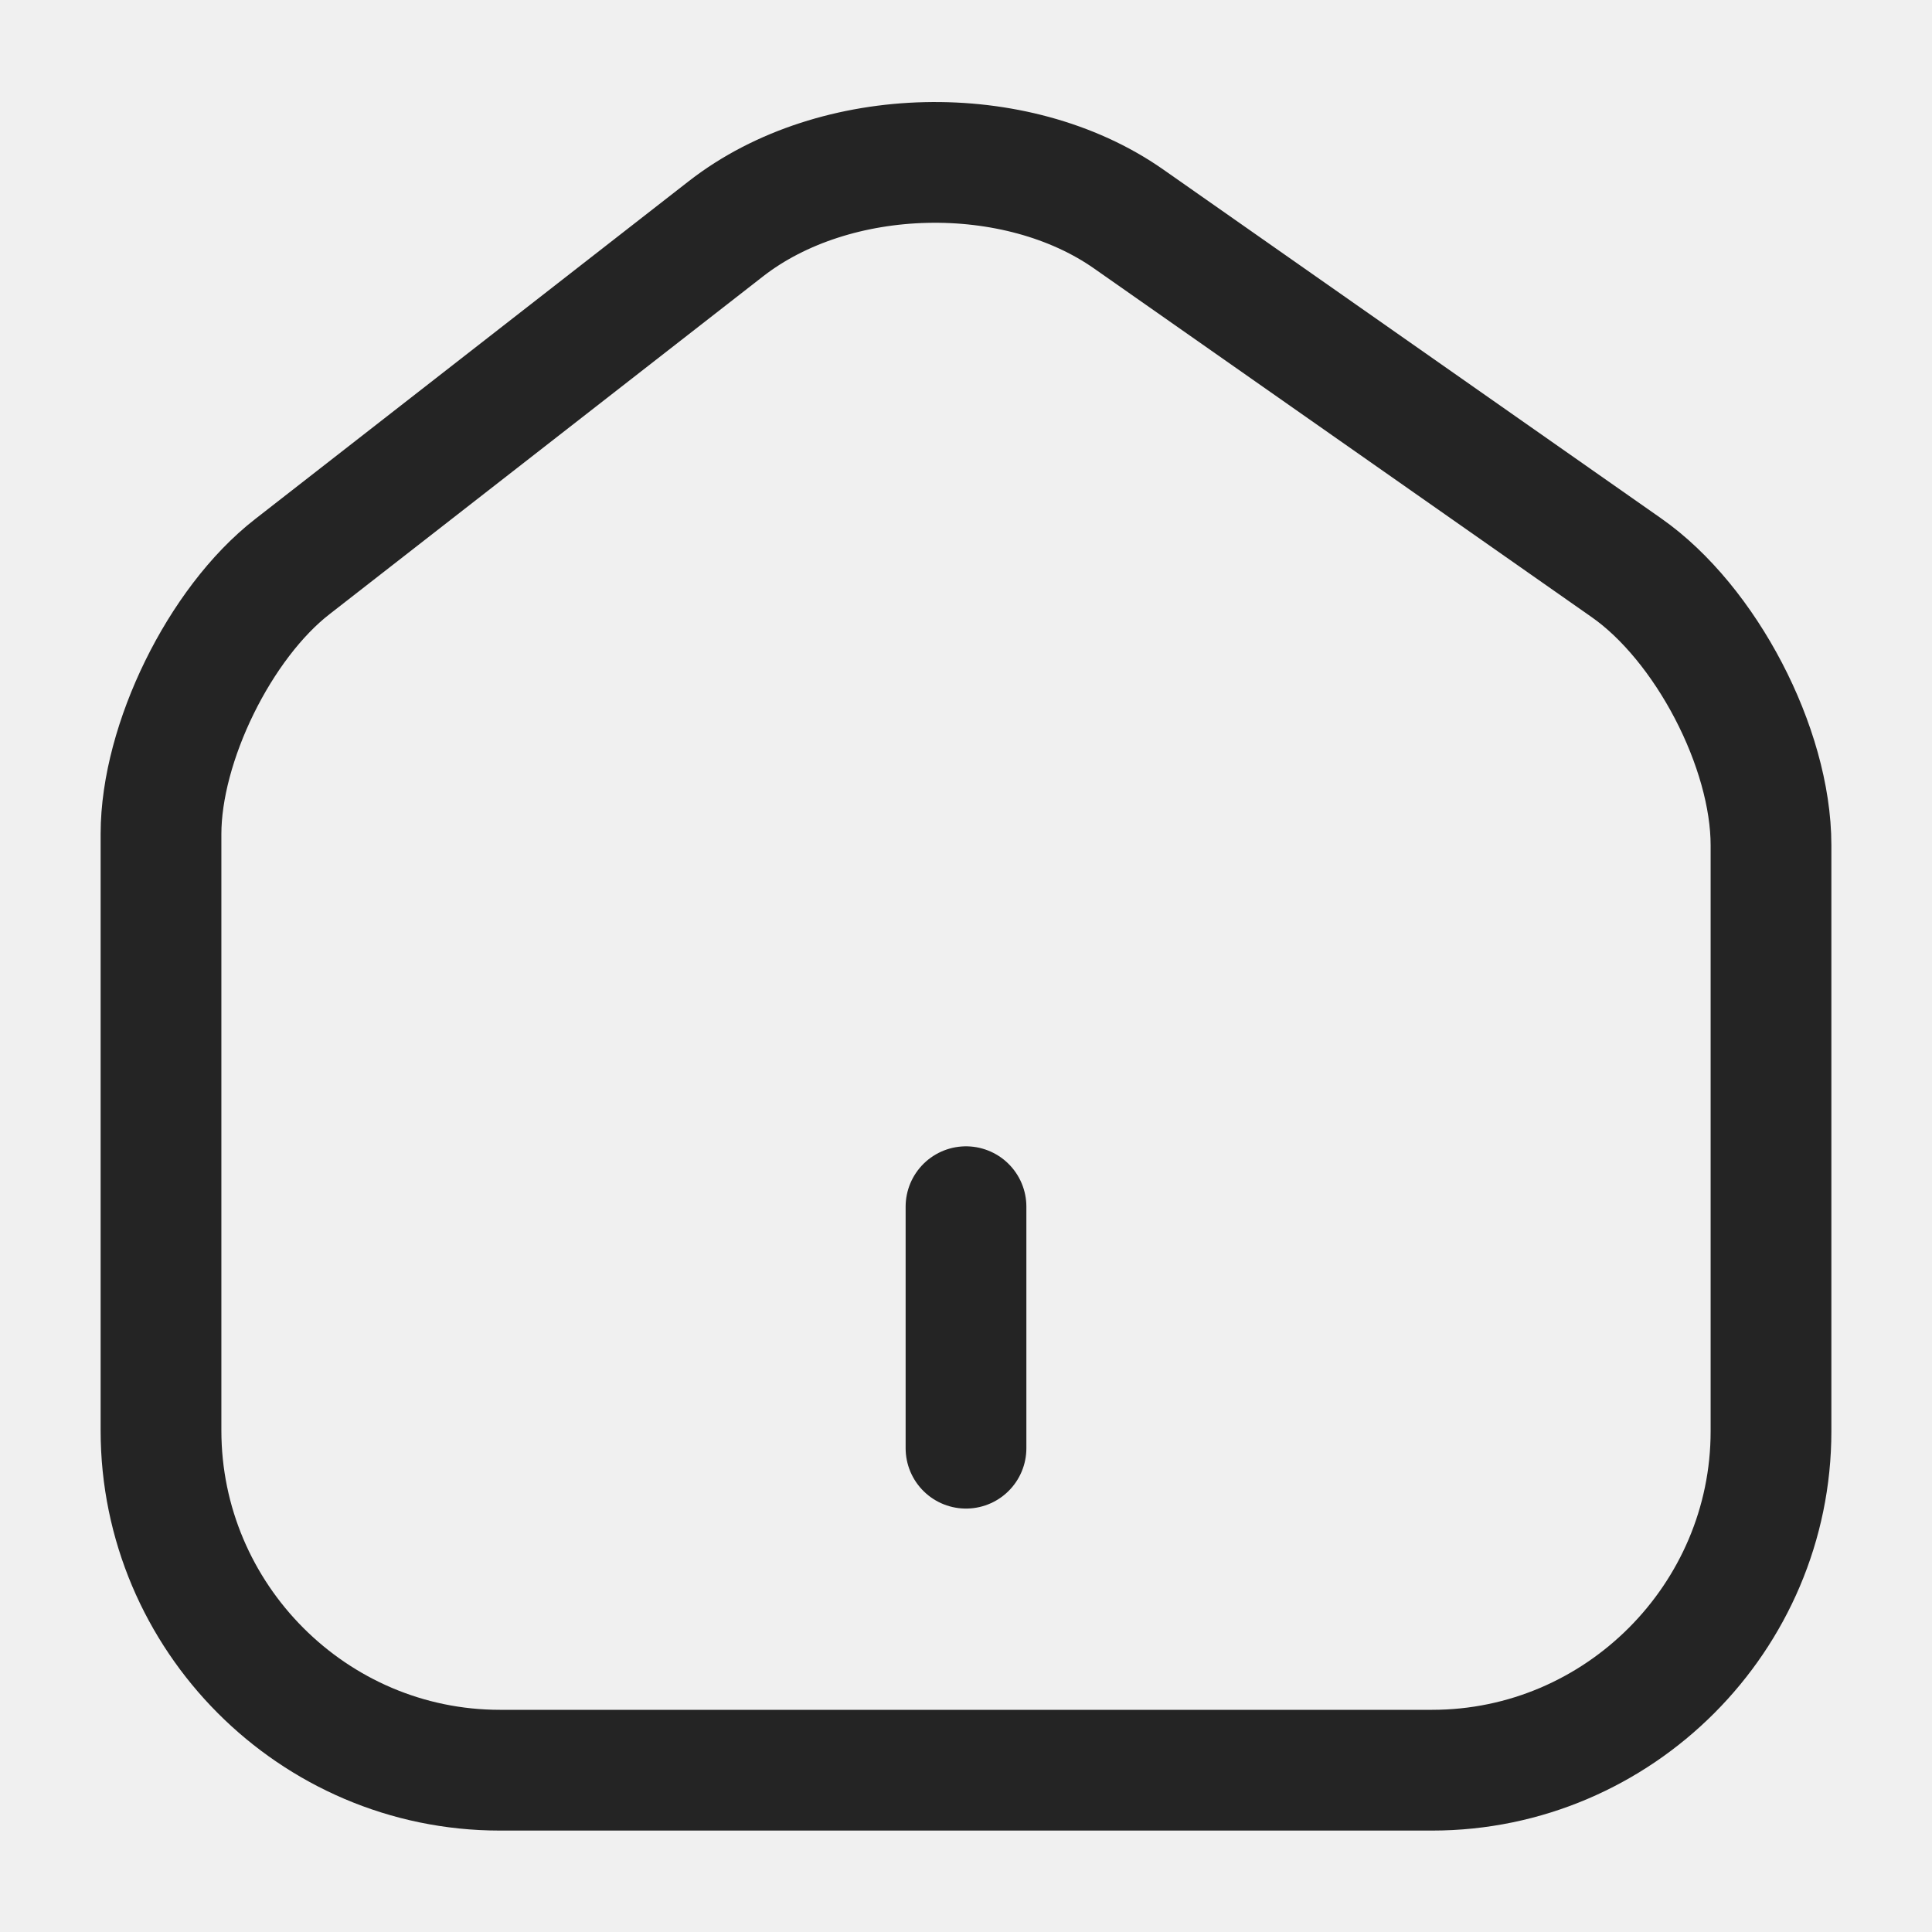
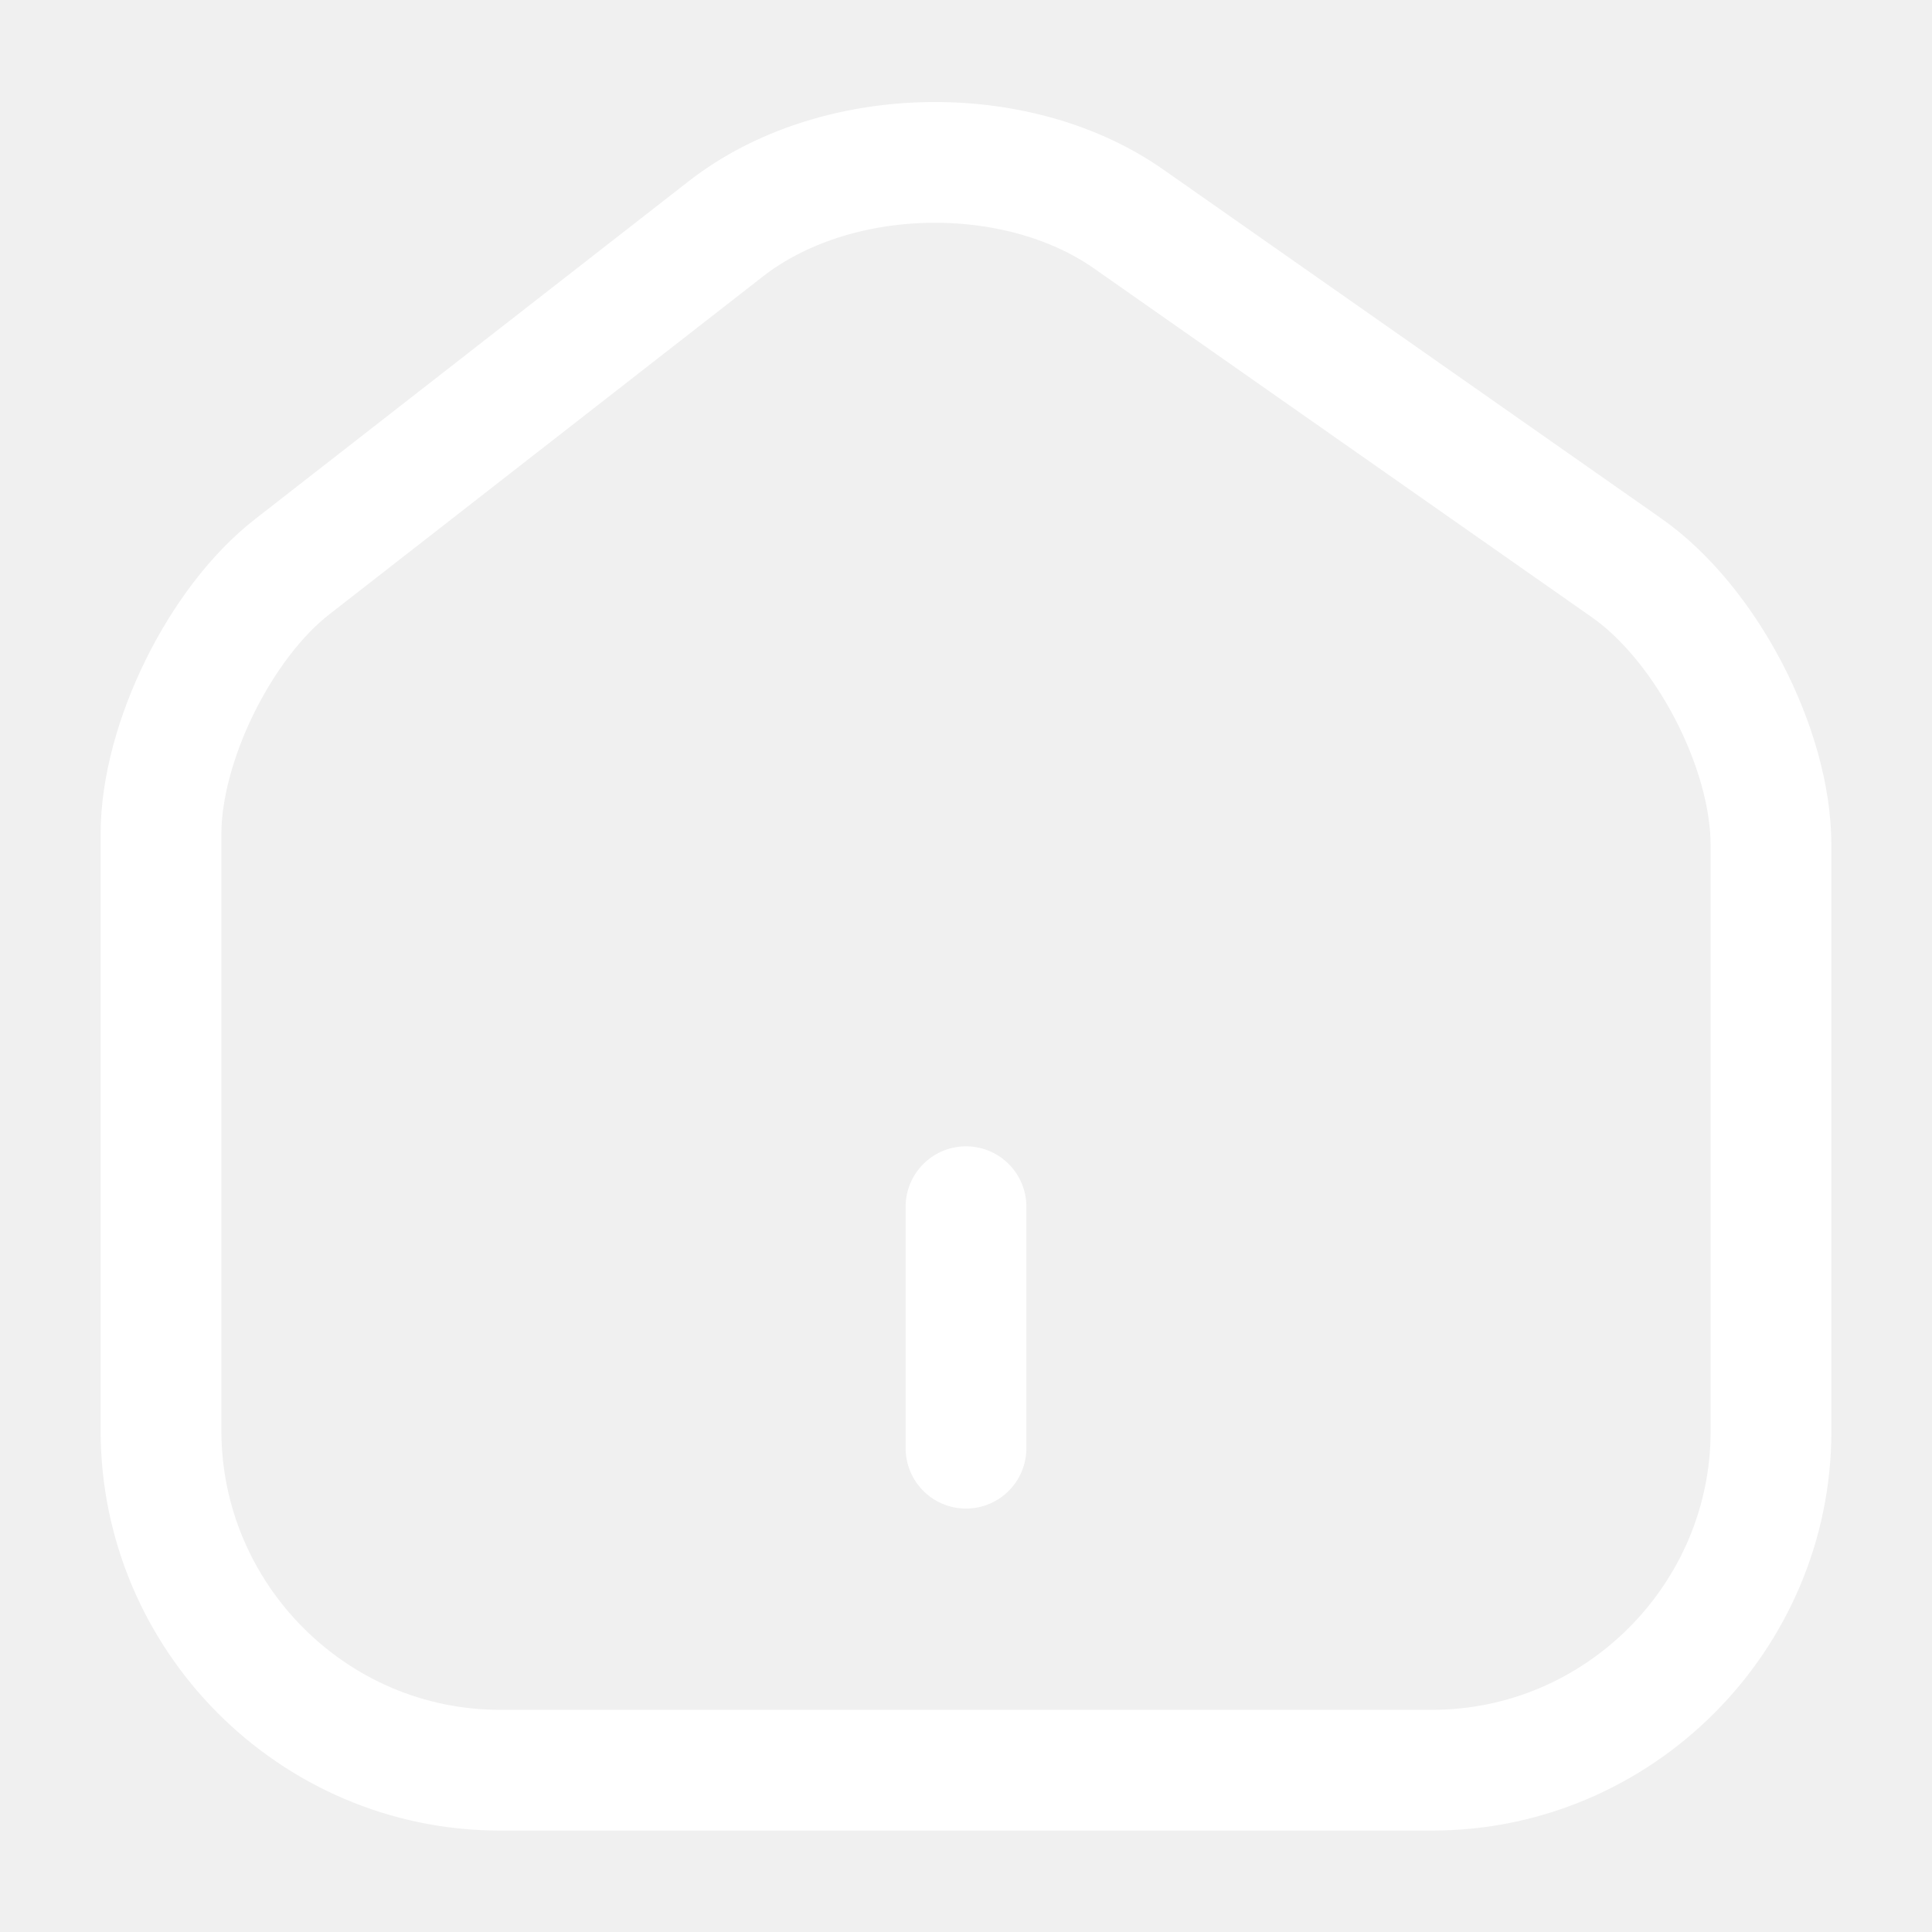
<svg xmlns="http://www.w3.org/2000/svg" width="24" height="24" viewBox="0 0 24 24" fill="none">
-   <path d="M9.02 2.84L3.63 7.04C2.73 7.74 2 9.23 2 10.36V17.77C2 20.09 3.89 21.99 6.21 21.99H17.79C20.11 21.99 22 20.09 22 17.78V10.5C22 9.29 21.19 7.74 20.2 7.05L14.02 2.72C12.62 1.74 10.37 1.79 9.02 2.84Z" stroke="#242424" stroke-width="1.5" stroke-linecap="round" stroke-linejoin="round" />
-   <path d="M12 17.99V14.99" stroke="#242424" stroke-width="1.5" stroke-linecap="round" stroke-linejoin="round" />
+   <path d="M9.02 2.84L3.63 7.04C2.73 7.74 2 9.23 2 10.36V17.77C2 20.09 3.89 21.99 6.21 21.99H17.79C20.11 21.99 22 20.09 22 17.78V10.5C22 9.29 21.19 7.74 20.2 7.05L14.02 2.72C12.62 1.74 10.37 1.79 9.02 2.84Z" stroke="#ffffff" stroke-width="1.5" stroke-linecap="round" stroke-linejoin="round" />
+   <path d="M12 17.99V14.99" stroke="#ffffff" stroke-width="1.5" stroke-linecap="round" stroke-linejoin="round" />
</svg>
